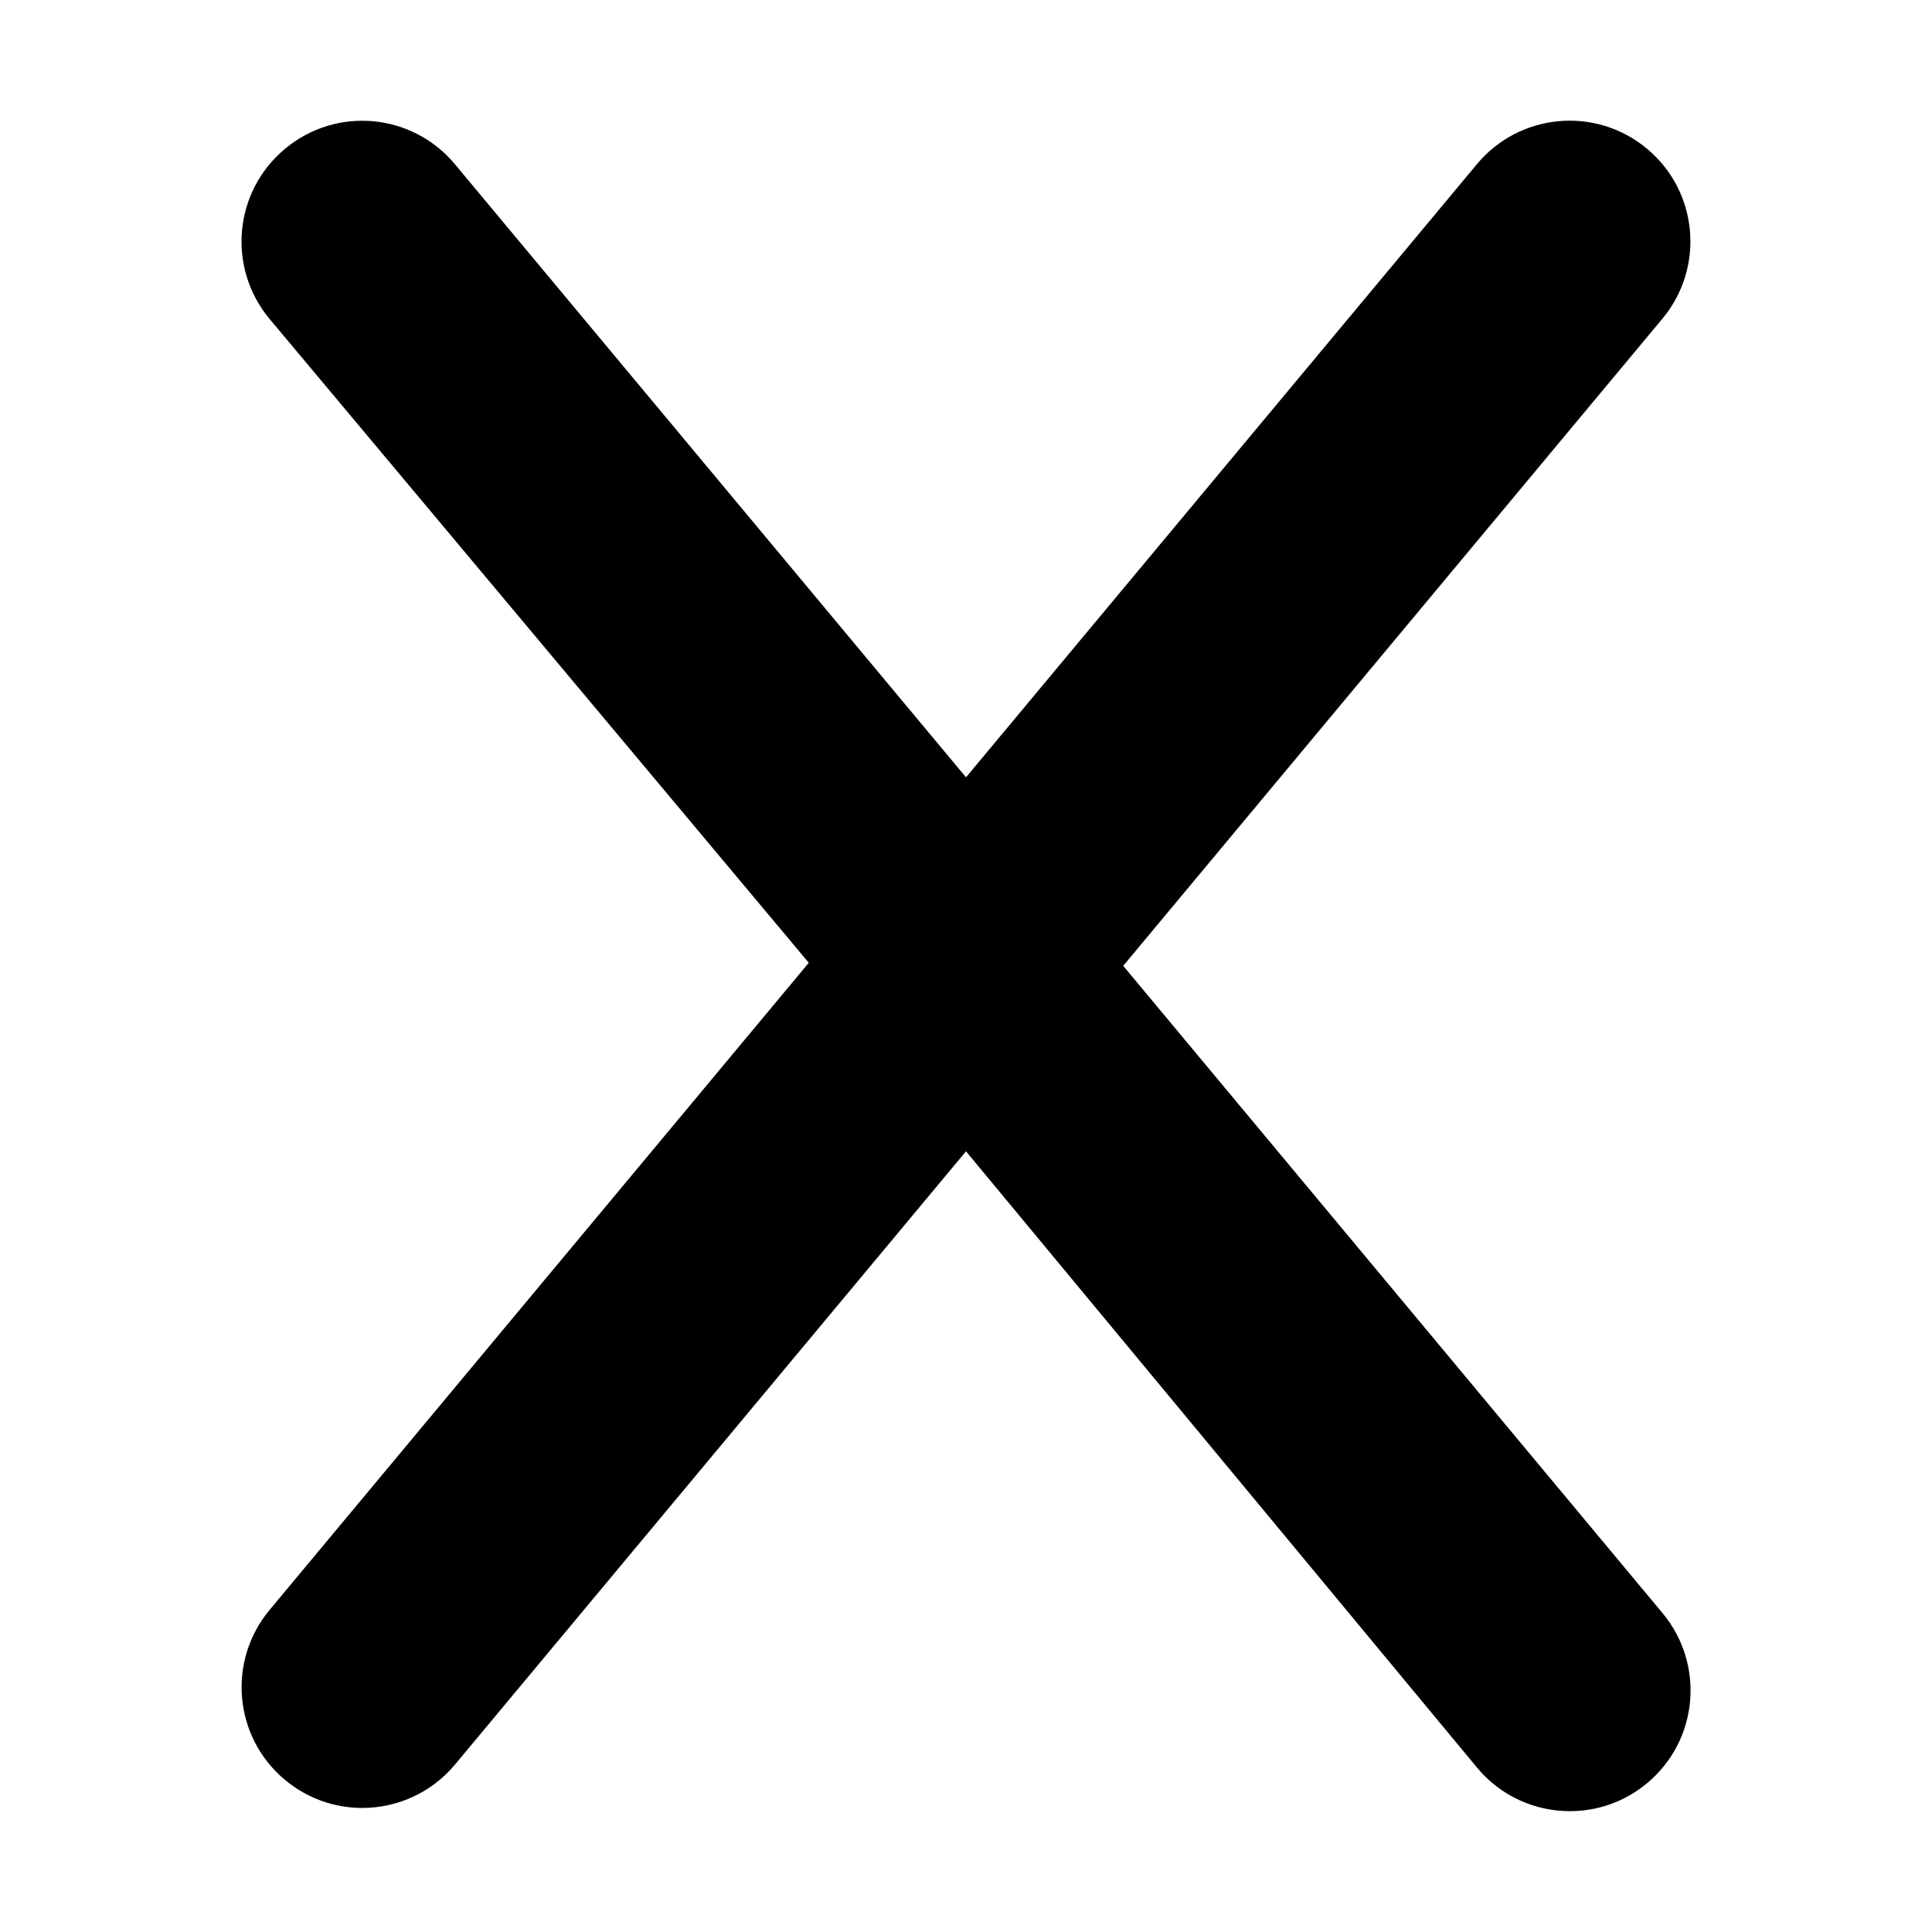
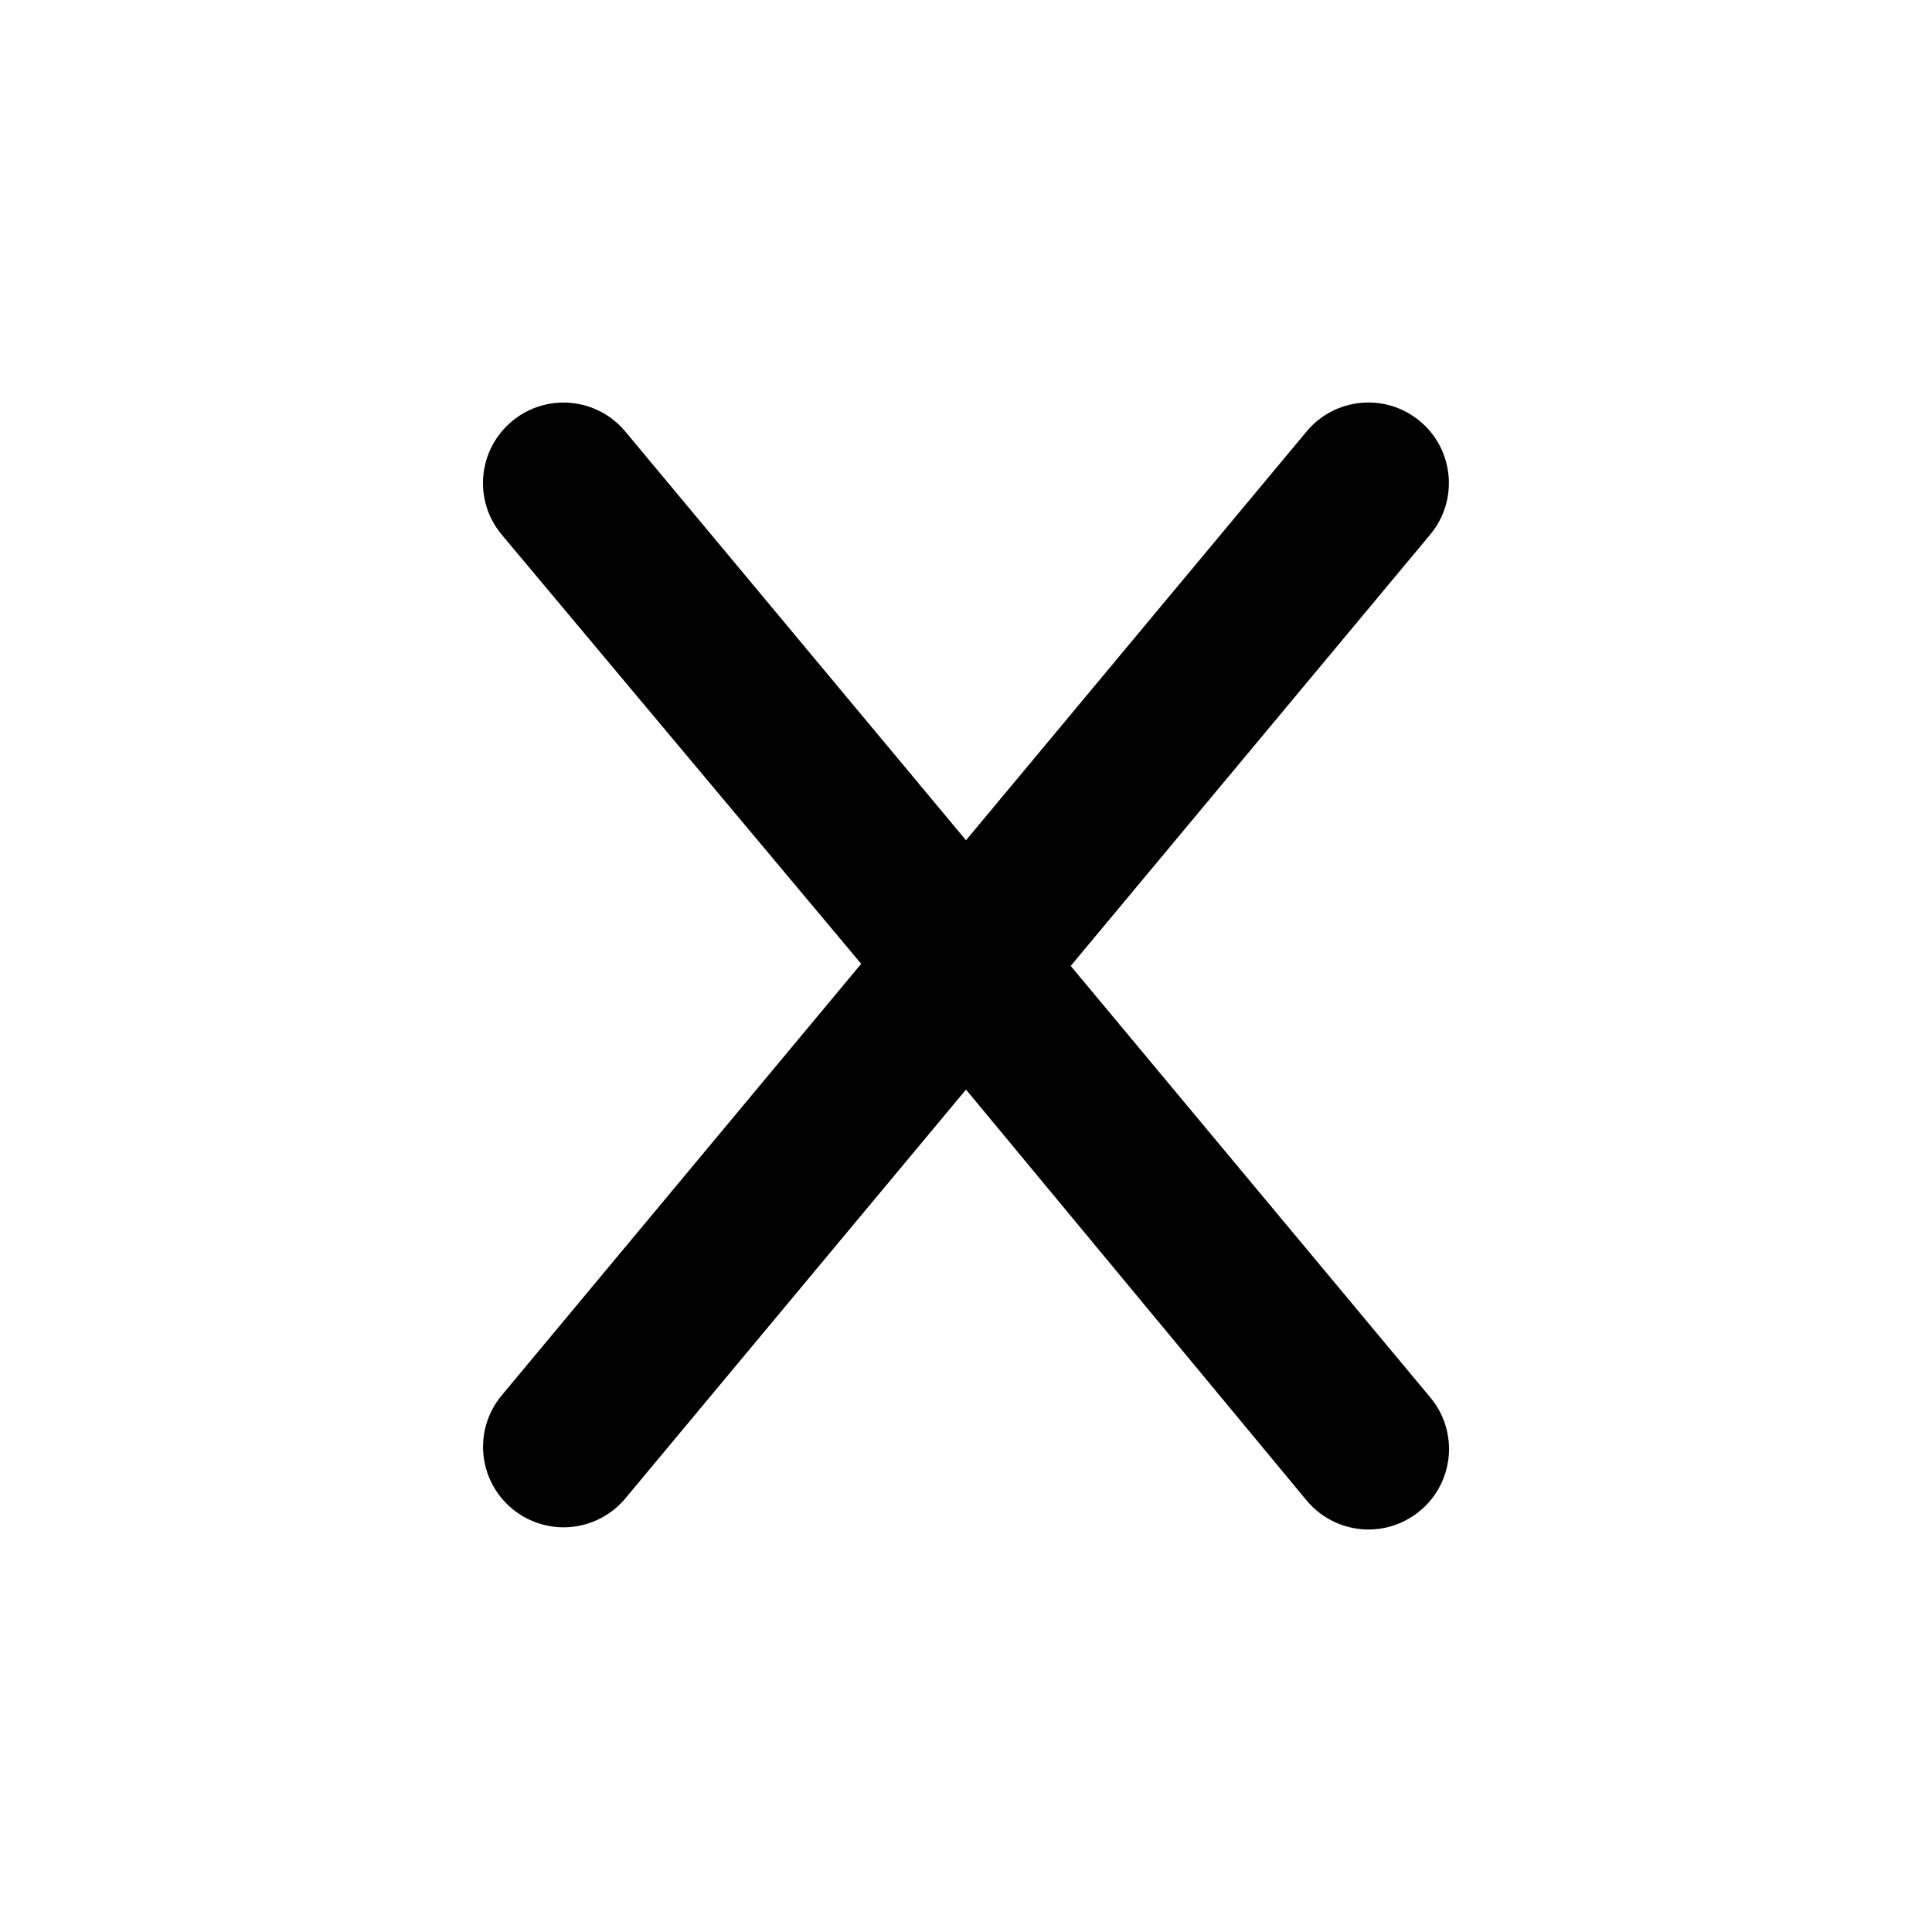
- <svg xmlns="http://www.w3.org/2000/svg" width="24" height="24" viewBox="0 0 24 24" fill="none">
-   <path d="M20.653 20.039C21.183 20.676 21.098 21.621 20.461 22.151C20.181 22.385 19.84 22.499 19.502 22.499C19.072 22.499 18.645 22.315 18.349 21.959L12 14.302L5.653 21.919C5.356 22.275 4.93 22.459 4.5 22.459C4.162 22.459 3.822 22.345 3.541 22.111C2.904 21.581 2.819 20.635 3.349 19.999L10.047 11.96L3.348 3.961C2.818 3.324 2.903 2.379 3.54 1.849C4.176 1.317 5.121 1.403 5.652 2.041L12 9.656L18.347 2.039C18.877 1.403 19.823 1.316 20.459 1.847C21.096 2.377 21.181 3.323 20.651 3.959L13.953 11.998L20.653 20.039Z" fill="black" />
+ <svg xmlns="http://www.w3.org/2000/svg" width="24" height="24" viewBox="0 0 24 24" fill="black">
+   <path d="M17.768 17.36C18.122 17.784 18.065 18.414 17.64 18.768C17.453 18.923 17.226 19 17.001 19C16.714 19 16.43 18.877 16.232 18.64L12 13.535L7.769 18.613C7.571 18.85 7.287 18.973 7 18.973C6.775 18.973 6.548 18.896 6.361 18.741C5.936 18.387 5.879 17.757 6.233 17.333L10.698 11.973L6.232 6.641C5.878 6.217 5.935 5.587 6.36 5.233C6.784 4.879 7.414 4.936 7.768 5.361L12 10.438L16.231 5.36C16.584 4.936 17.215 4.878 17.639 5.232C18.063 5.585 18.12 6.216 17.767 6.64L13.301 11.999L17.768 17.36Z" />
</svg>
